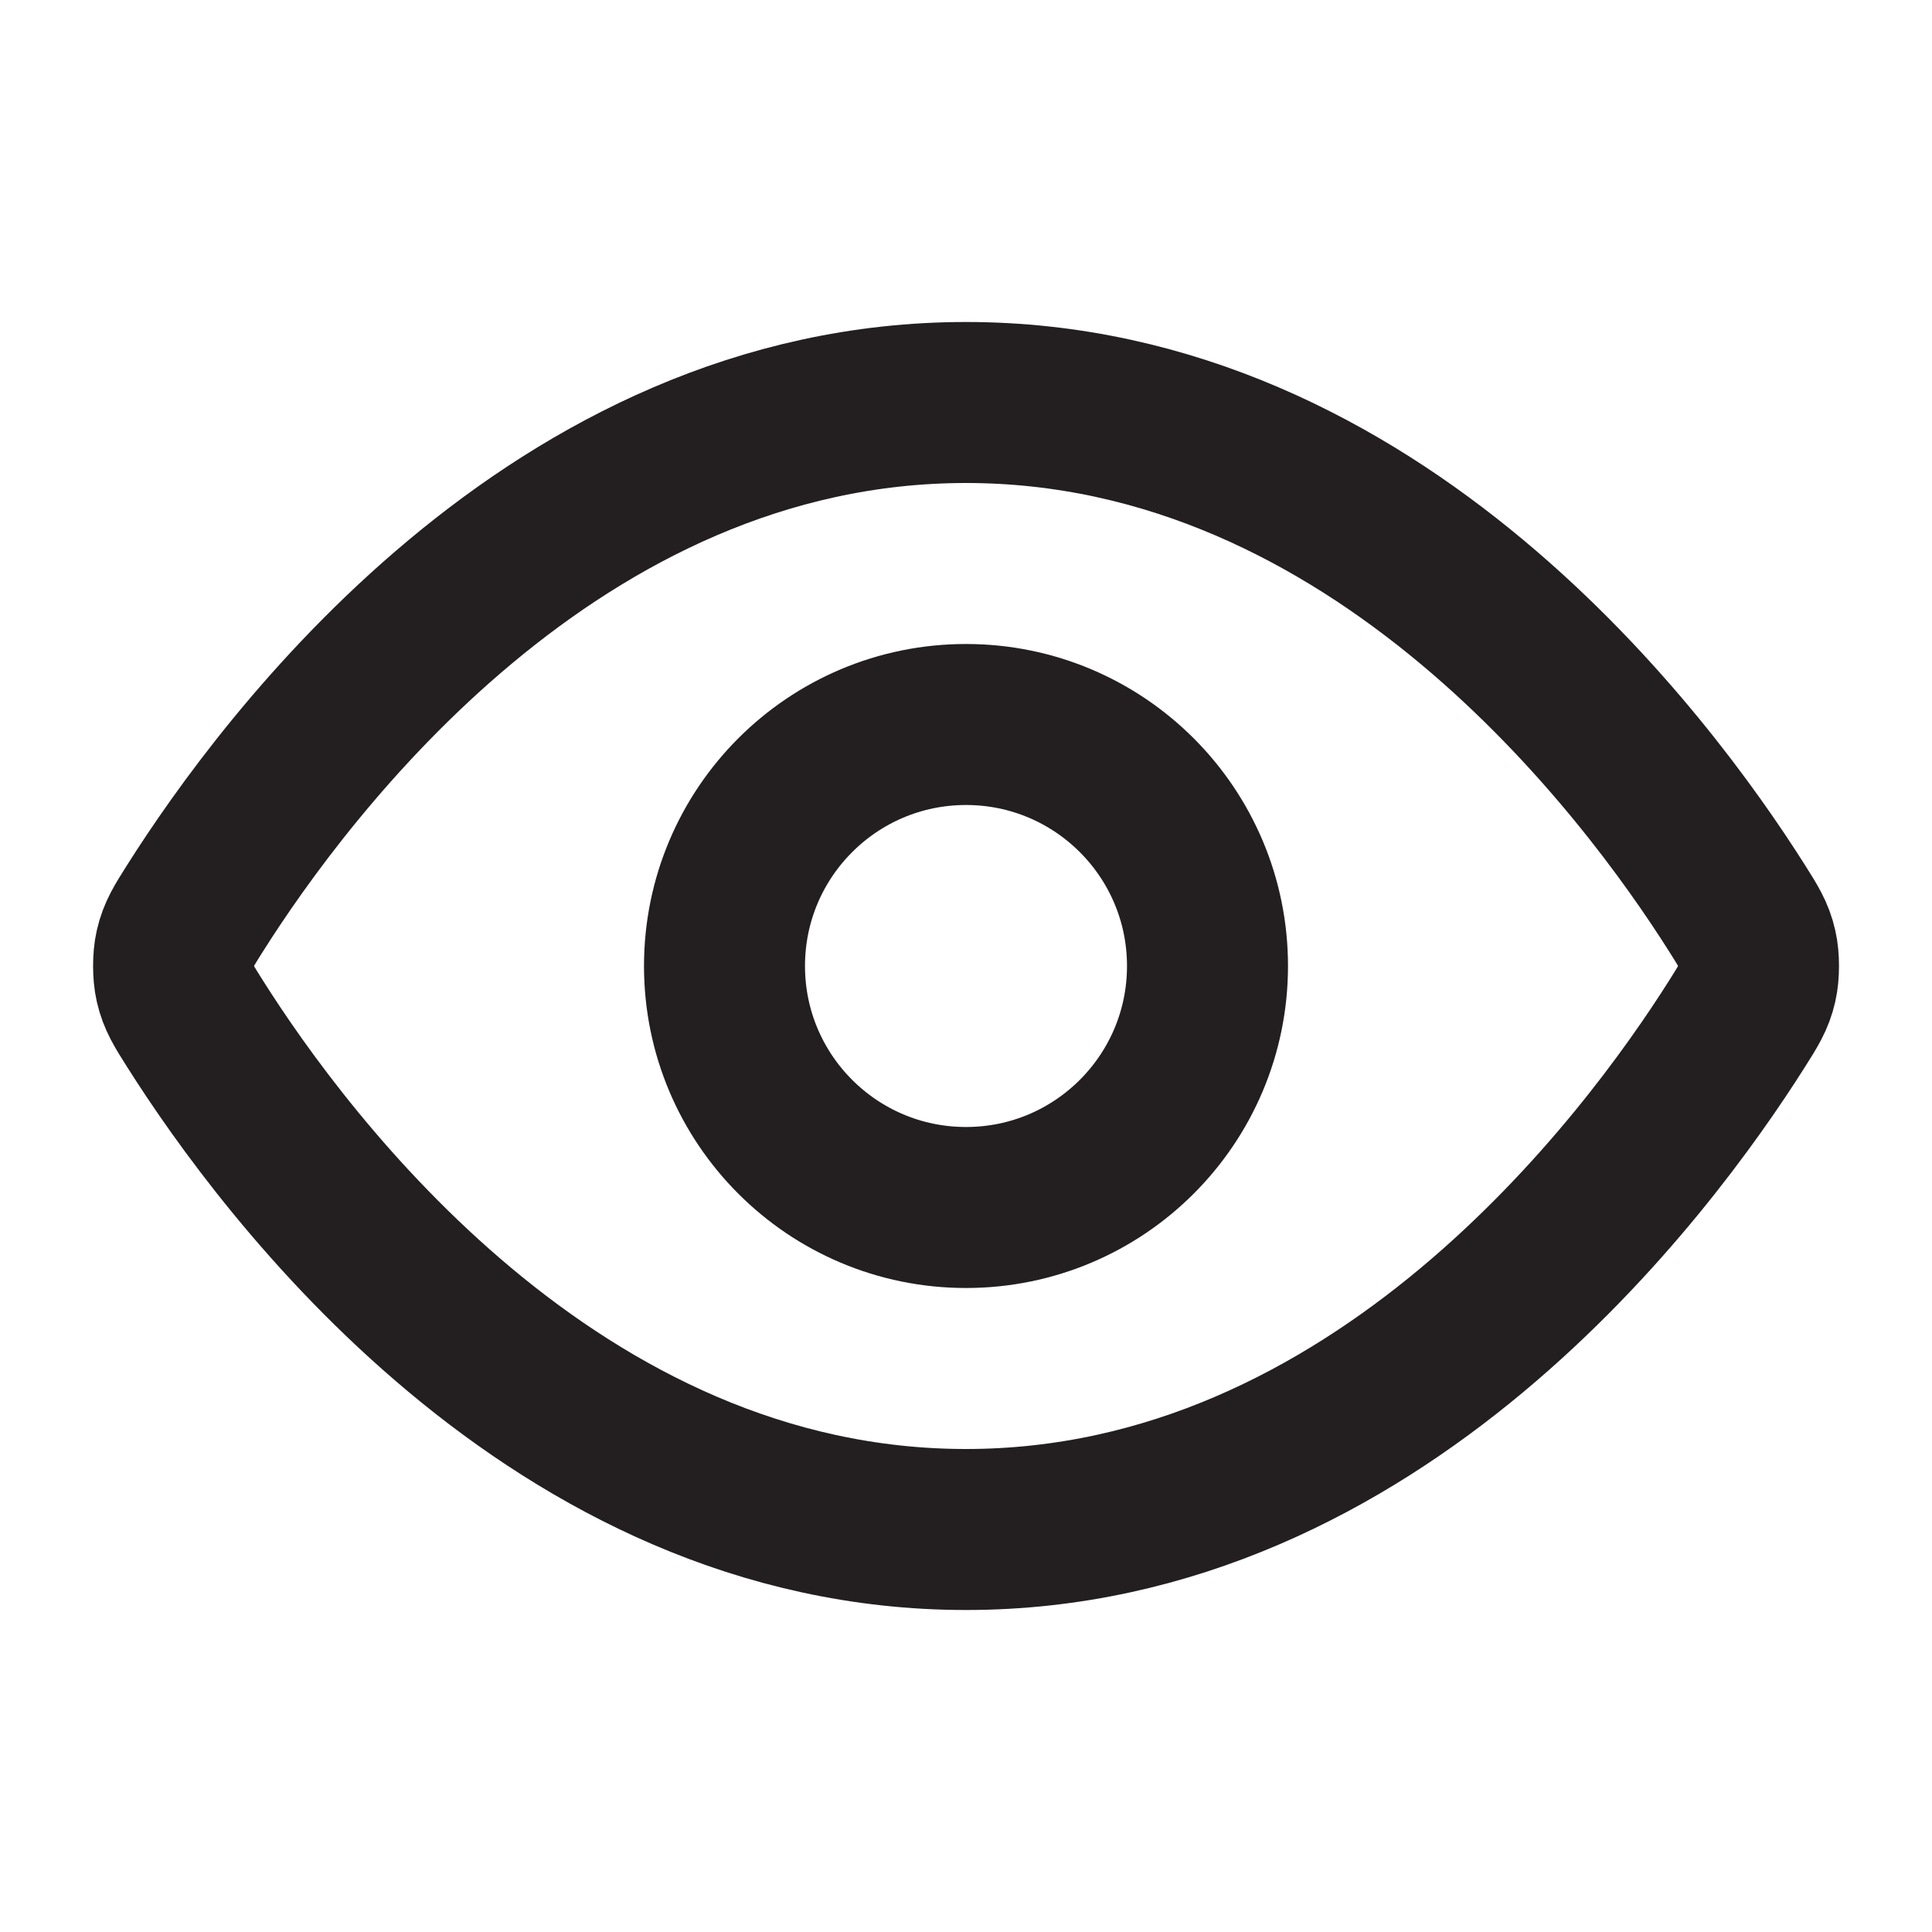
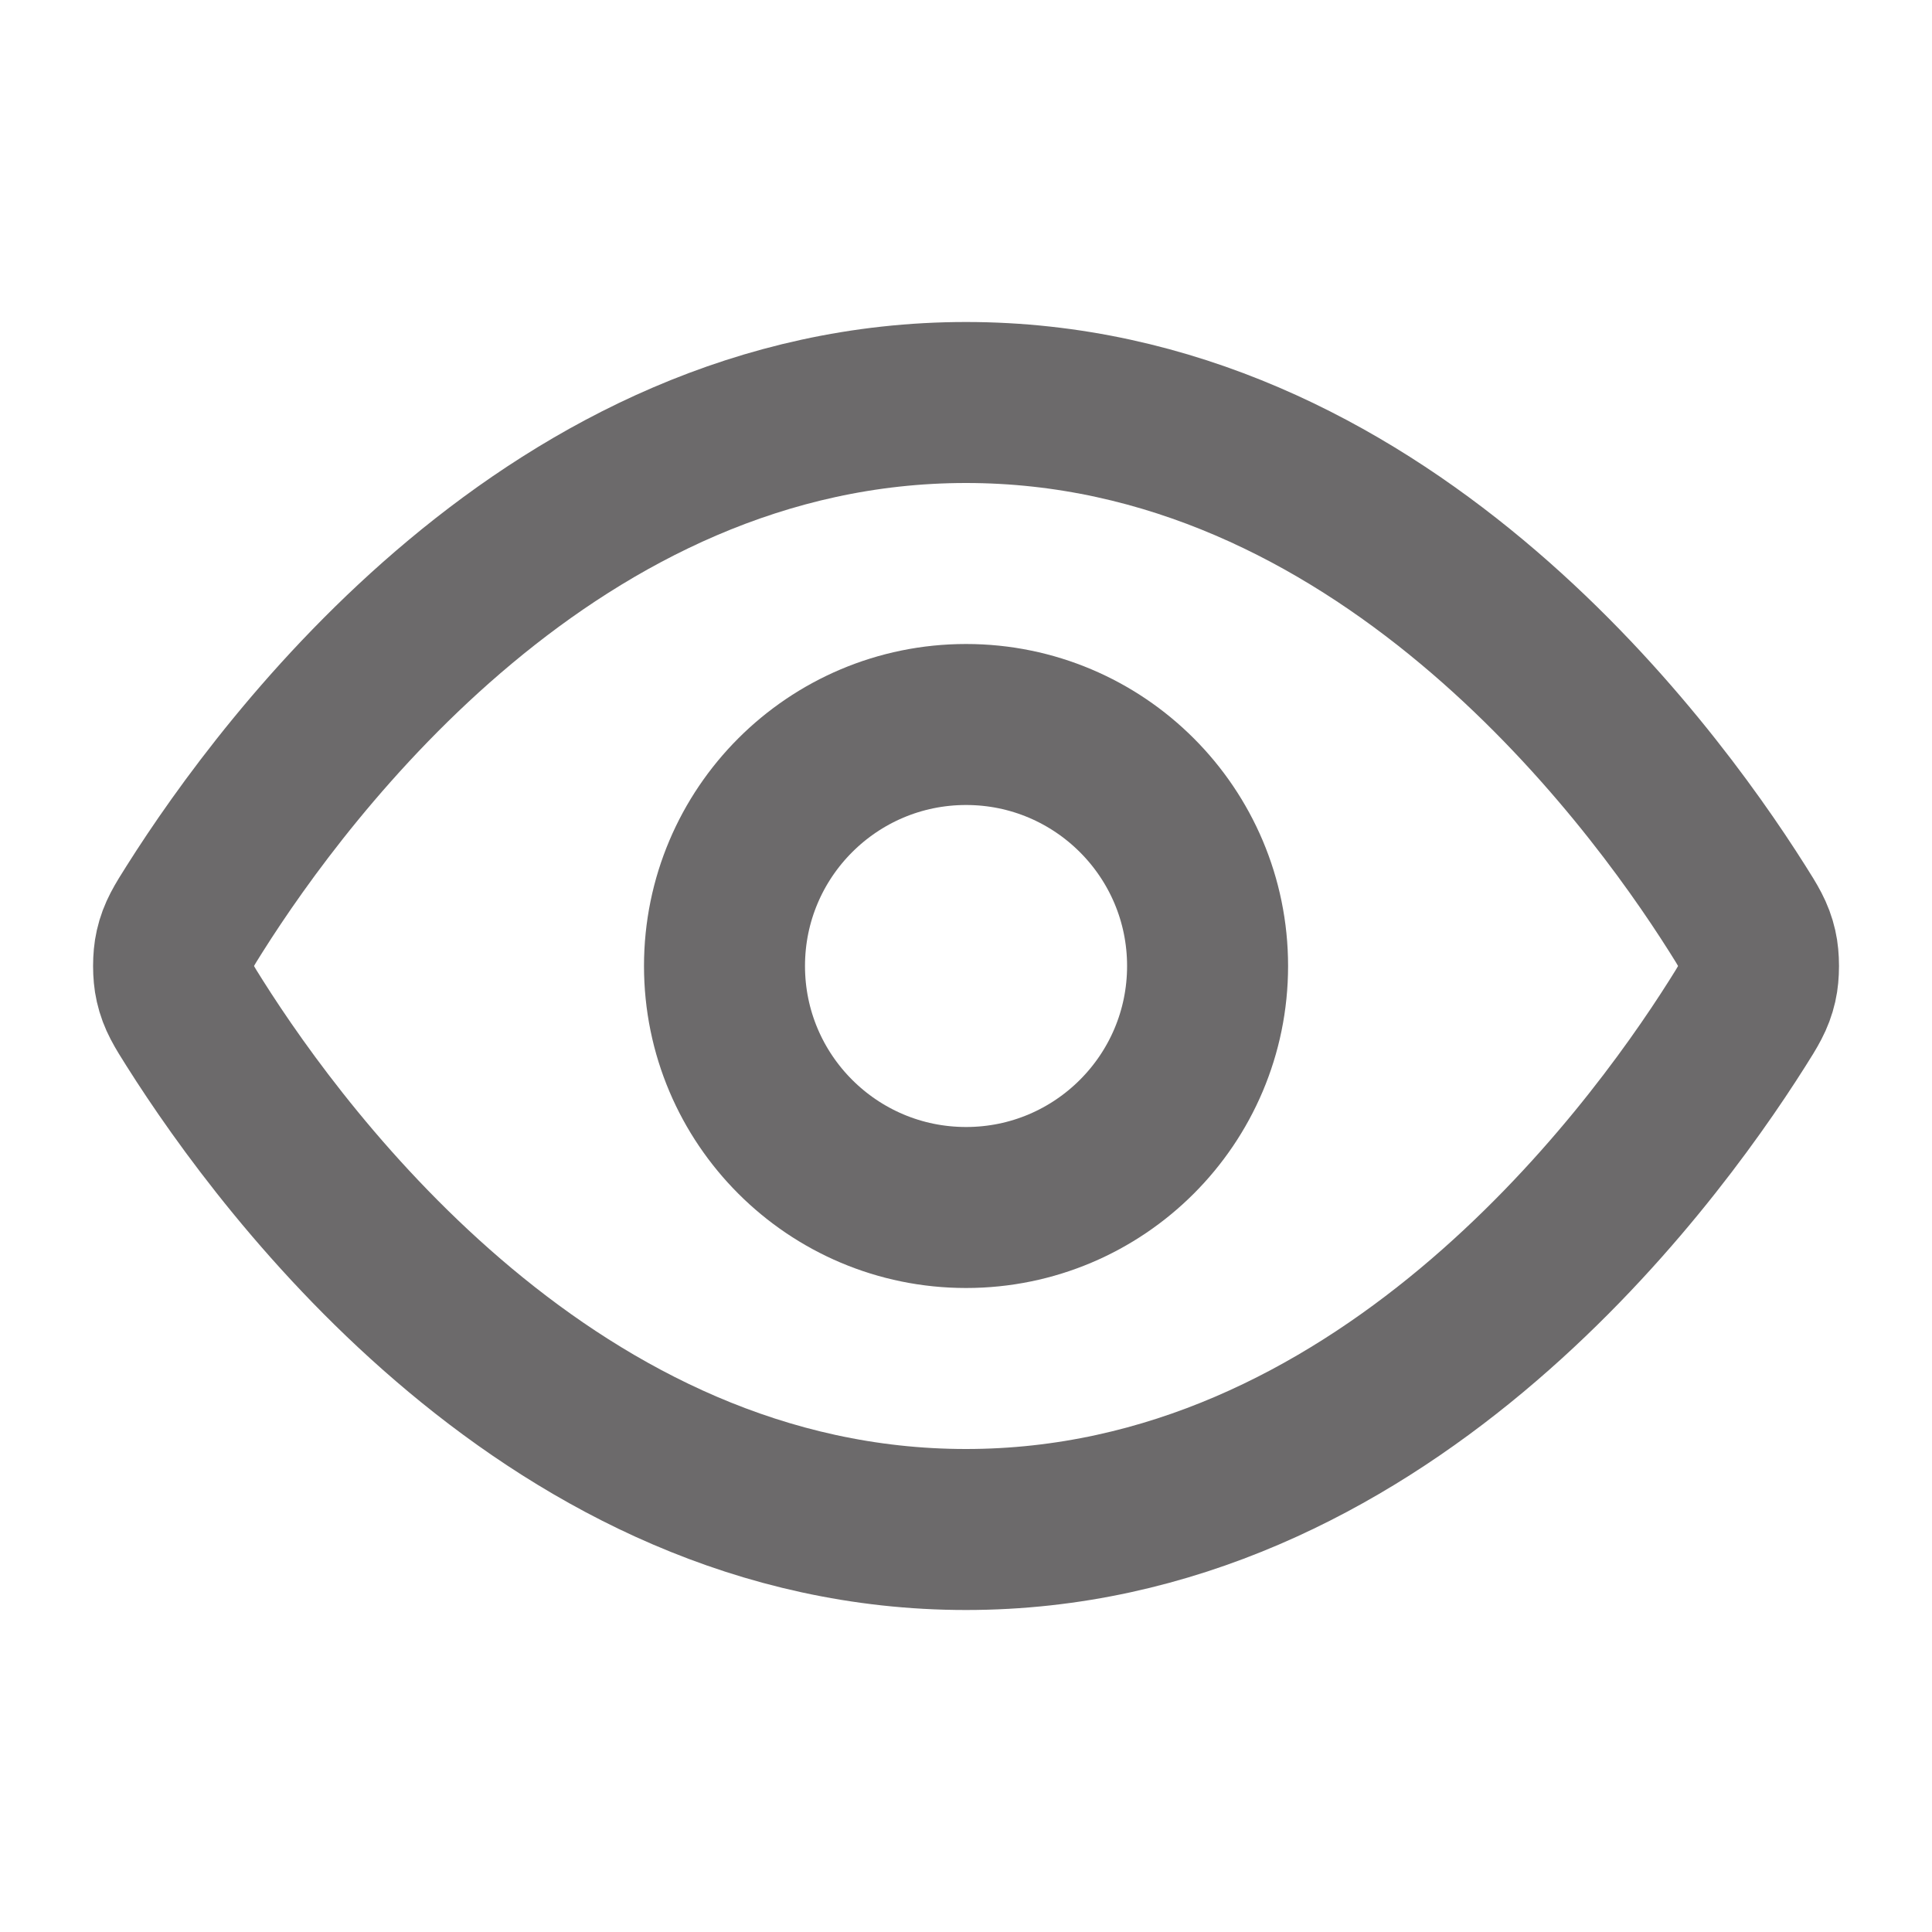
<svg xmlns="http://www.w3.org/2000/svg" width="24" height="24" viewBox="0 0 24 24" fill="none">
-   <path d="M2.42 12.713C2.284 12.498 2.216 12.39 2.178 12.223C2.149 12.098 2.149 11.902 2.178 11.777C2.216 11.61 2.284 11.502 2.42 11.287C3.546 9.505 6.895 5 12 5C17.105 5 20.455 9.505 21.581 11.287C21.717 11.502 21.785 11.61 21.823 11.777C21.852 11.902 21.852 12.098 21.823 12.223C21.785 12.39 21.717 12.498 21.581 12.713C20.455 14.495 17.105 19 12 19C6.895 19 3.546 14.495 2.42 12.713Z" stroke="#231F20" stroke-width="2" stroke-linecap="round" stroke-linejoin="round" />
-   <path d="M12 15C13.657 15 15 13.657 15 12C15 10.343 13.657 9 12 9C10.343 9 9 10.343 9 12C9 13.657 10.343 15 12 15Z" stroke="#231F20" stroke-width="2" stroke-linecap="round" stroke-linejoin="round" />
+   <path d="M2.42 12.713C2.284 12.498 2.216 12.39 2.178 12.223C2.149 12.098 2.149 11.902 2.178 11.777C2.216 11.61 2.284 11.502 2.42 11.287C3.546 9.505 6.895 5 12 5C17.105 5 20.455 9.505 21.581 11.287C21.717 11.502 21.785 11.61 21.823 11.777C21.852 11.902 21.852 12.098 21.823 12.223C21.785 12.39 21.717 12.498 21.581 12.713C20.455 14.495 17.105 19 12 19C6.895 19 3.546 14.495 2.42 12.713Z" stroke="#6C6A6B" stroke-width="2" stroke-linecap="round" stroke-linejoin="round" />
+   <path d="M12.001 15C13.657 15 15.001 13.657 15.001 12C15.001 10.343 13.657 9 12.001 9C10.344 9 9 10.343 9 12C9 13.657 10.344 15 12.001 15Z" stroke="#6C6A6B" stroke-width="2" stroke-linecap="round" stroke-linejoin="round" />
</svg>
